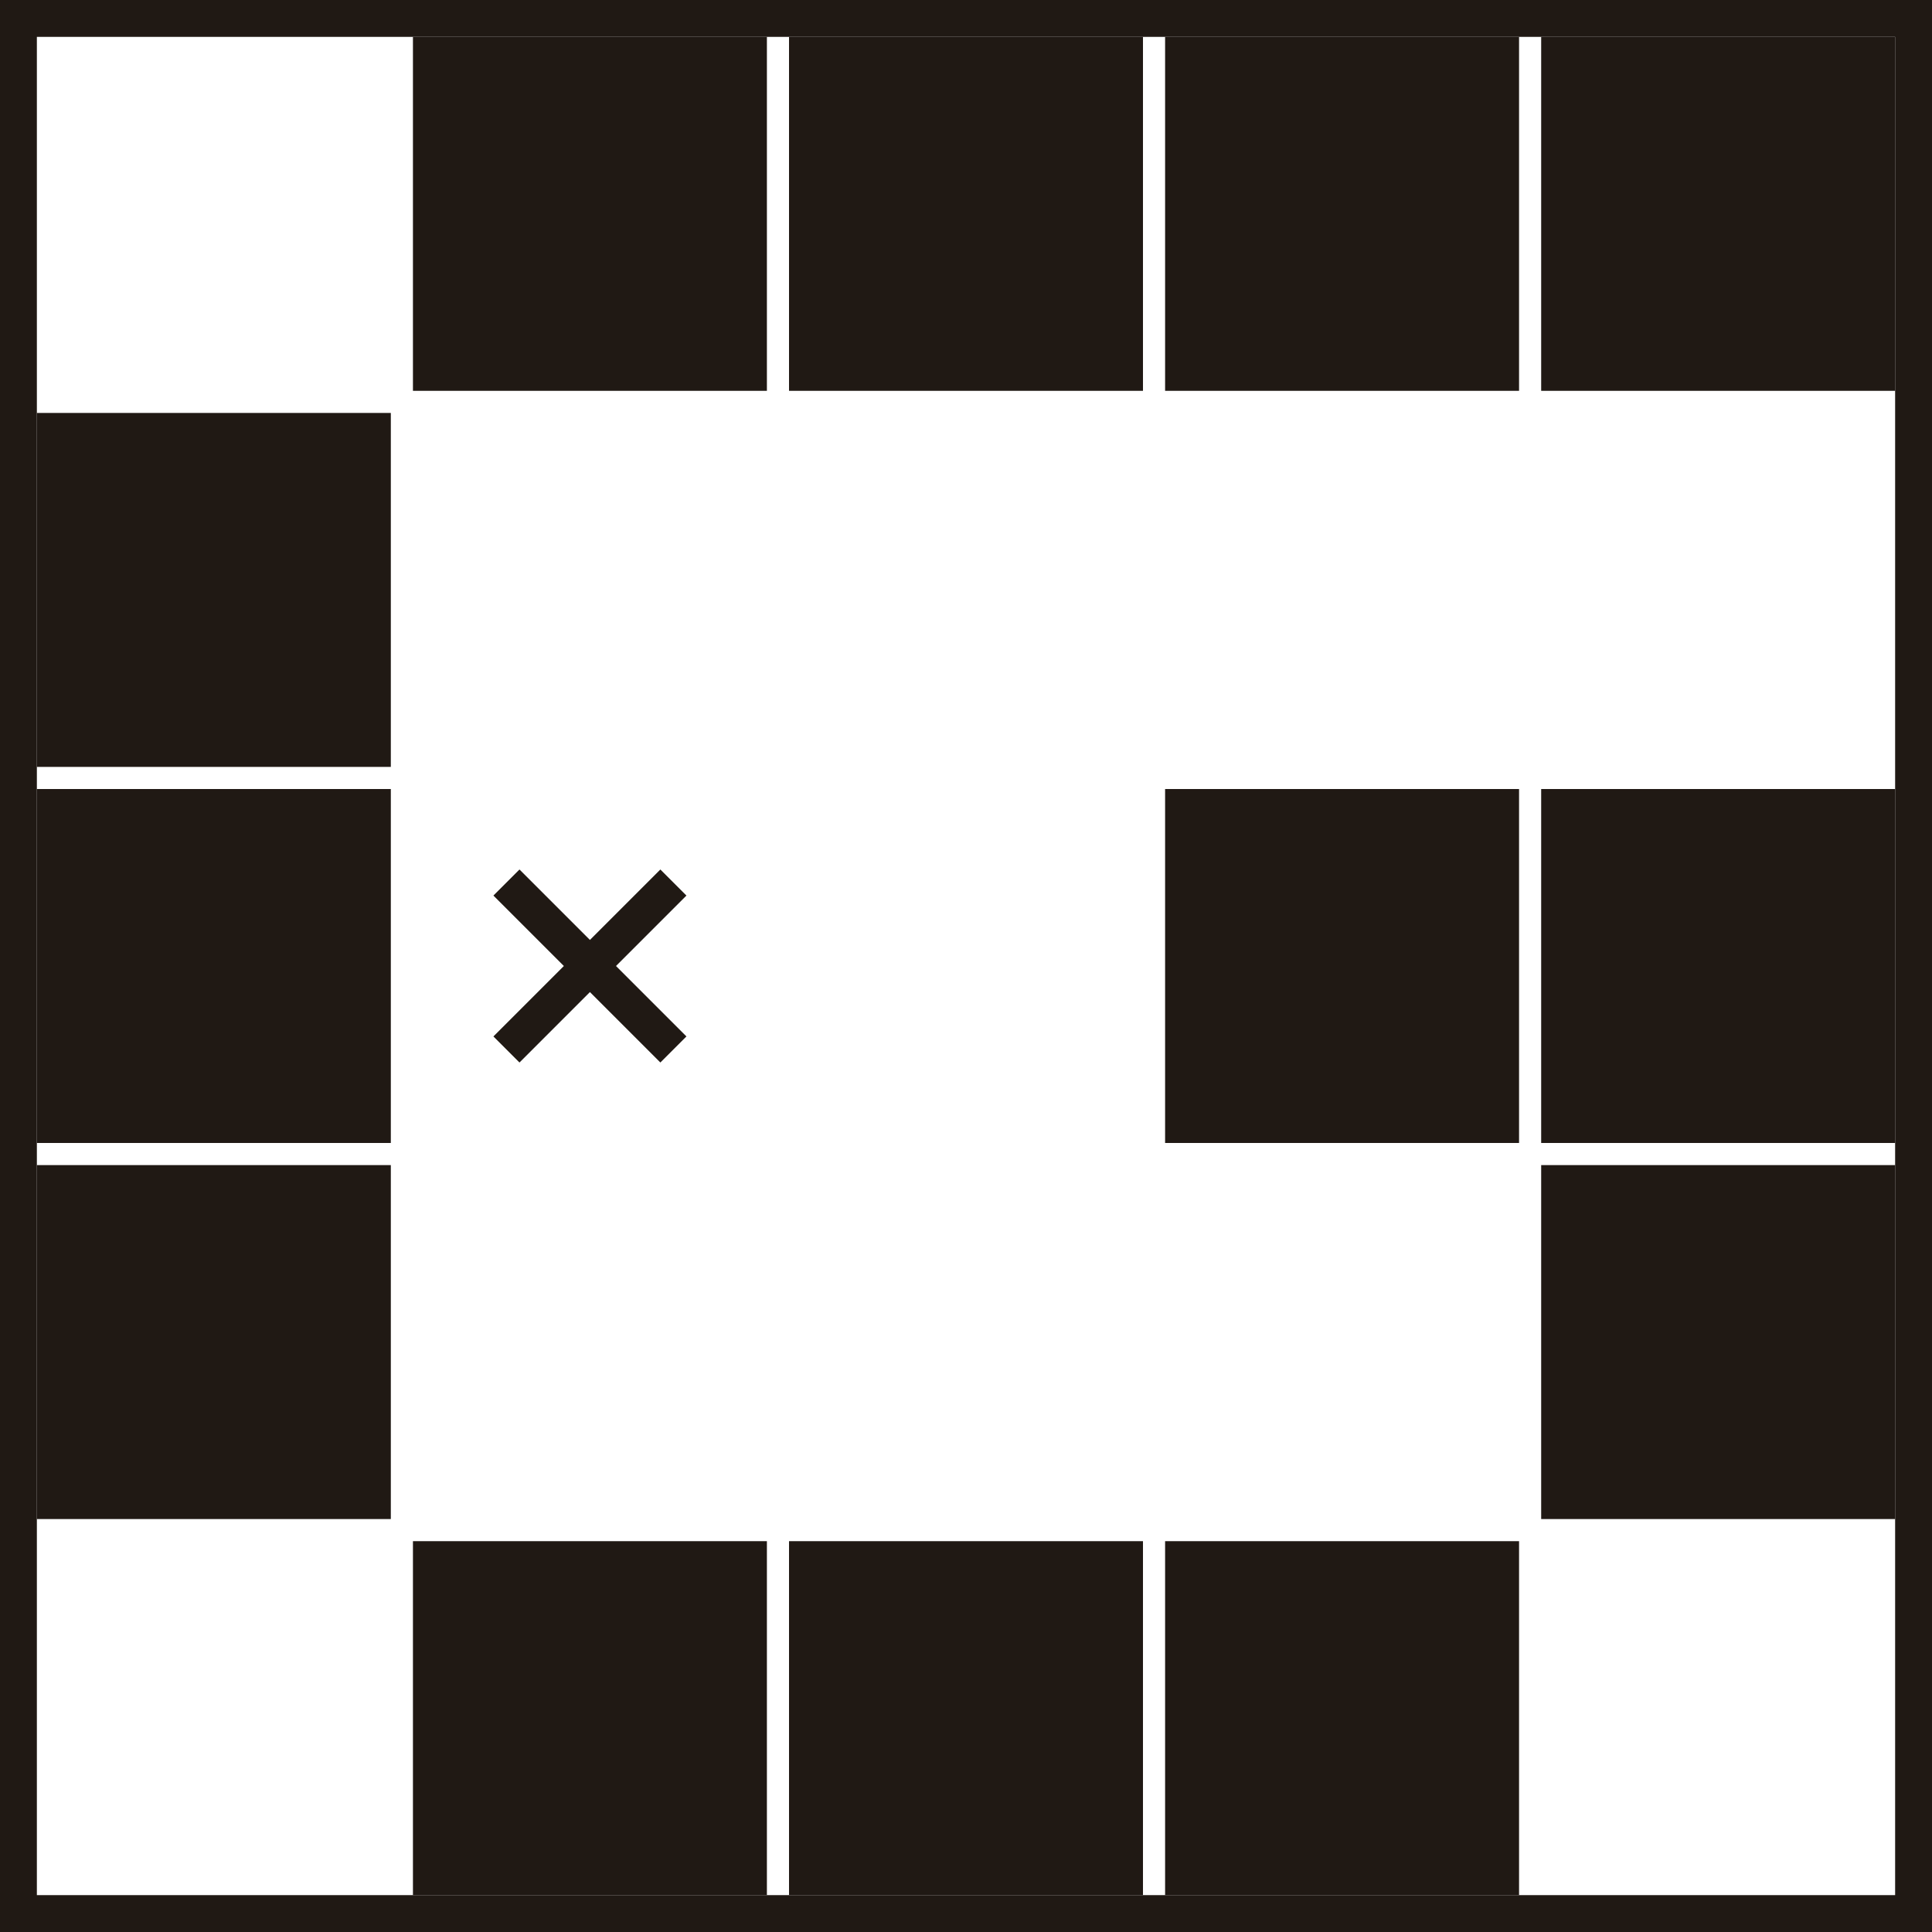
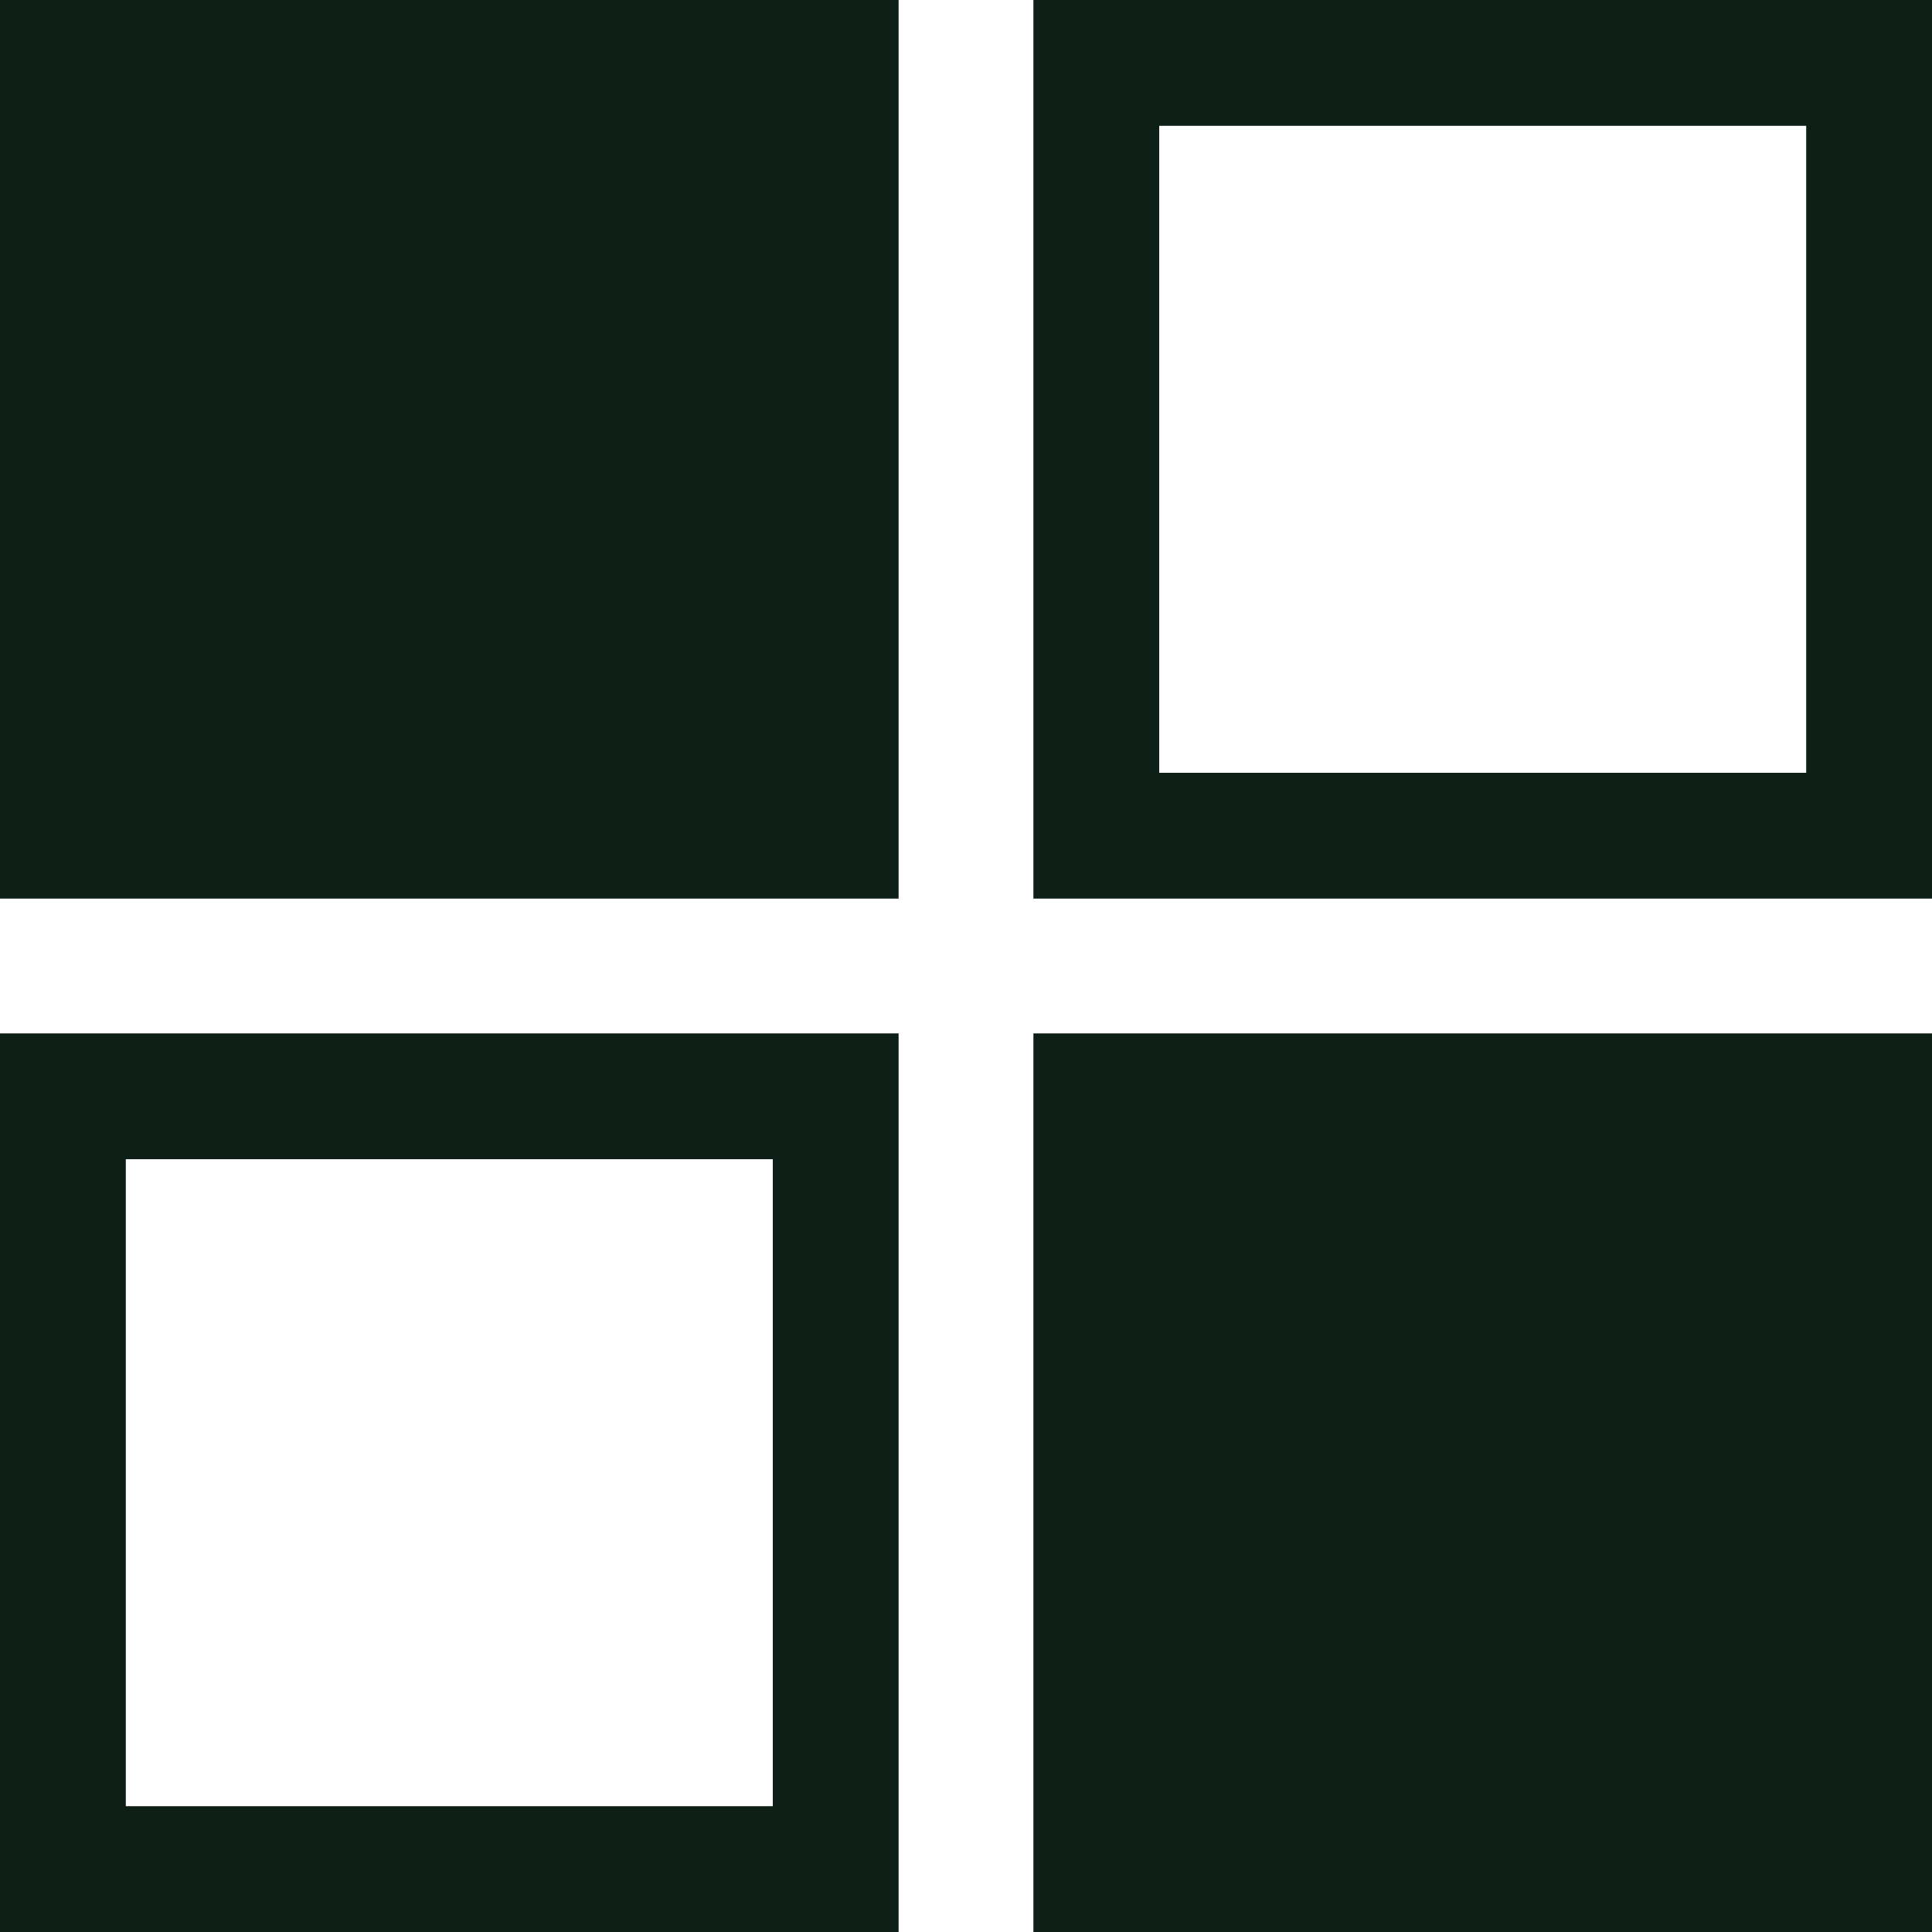
- <svg xmlns="http://www.w3.org/2000/svg" width="131" height="131" viewBox="0 0 131 131" shape-rendering="geometricPrecision">
-   <rect x="0" y="0" width="131" height="2.5" fill="#201914" />
-   <rect x="0" y="128.5" width="131" height="2.5" fill="#201914" />
-   <rect x="0" y="0" width="2.5" height="131" fill="#201914" />
-   <rect x="128.5" y="0" width="2.5" height="131" fill="#201914" />
-   <rect x="28" y="2.5" width="24" height="24" fill="#201914" />
-   <rect x="53.5" y="2.5" width="24" height="24" fill="#201914" />
-   <rect x="79" y="2.5" width="24" height="24" fill="#201914" />
-   <rect x="104.5" y="2.5" width="24" height="24" fill="#201914" />
-   <rect x="2.5" y="28" width="24" height="24" fill="#201914" />
-   <rect x="2.5" y="53.5" width="24" height="24" fill="#201914" />
-   <line x1="34.34" y1="59.84" x2="45.66" y2="71.16" stroke="#201914" stroke-width="2.5" />
-   <line x1="45.66" y1="59.84" x2="34.34" y2="71.16" stroke="#201914" stroke-width="2.5" />
-   <rect x="79" y="53.5" width="24" height="24" fill="#201914" />
-   <rect x="104.5" y="53.5" width="24" height="24" fill="#201914" />
-   <rect x="2.5" y="79" width="24" height="24" fill="#201914" />
-   <rect x="104.5" y="79" width="24" height="24" fill="#201914" />
-   <rect x="28" y="104.5" width="24" height="24" fill="#201914" />
-   <rect x="53.5" y="104.5" width="24" height="24" fill="#201914" />
-   <rect x="79" y="104.5" width="24" height="24" fill="#201914" />
+ <svg xmlns="http://www.w3.org/2000/svg" width="21.5" height="21.5" viewBox="0 0 21.5 21.5">
+   <rect x="0.000" y="0.000" width="10.000" height="10.000" fill="#0D1F16" />
+   <rect x="11.500" y="11.500" width="10.000" height="10.000" fill="#0D1F16" />
+   <rect x="12.200" y="0.700" width="8.600" height="8.600" fill="none" stroke="#0D1F16" stroke-width="1.400" />
+   <rect x="0.700" y="12.200" width="8.600" height="8.600" fill="none" stroke="#0D1F16" stroke-width="1.400" />
</svg>
